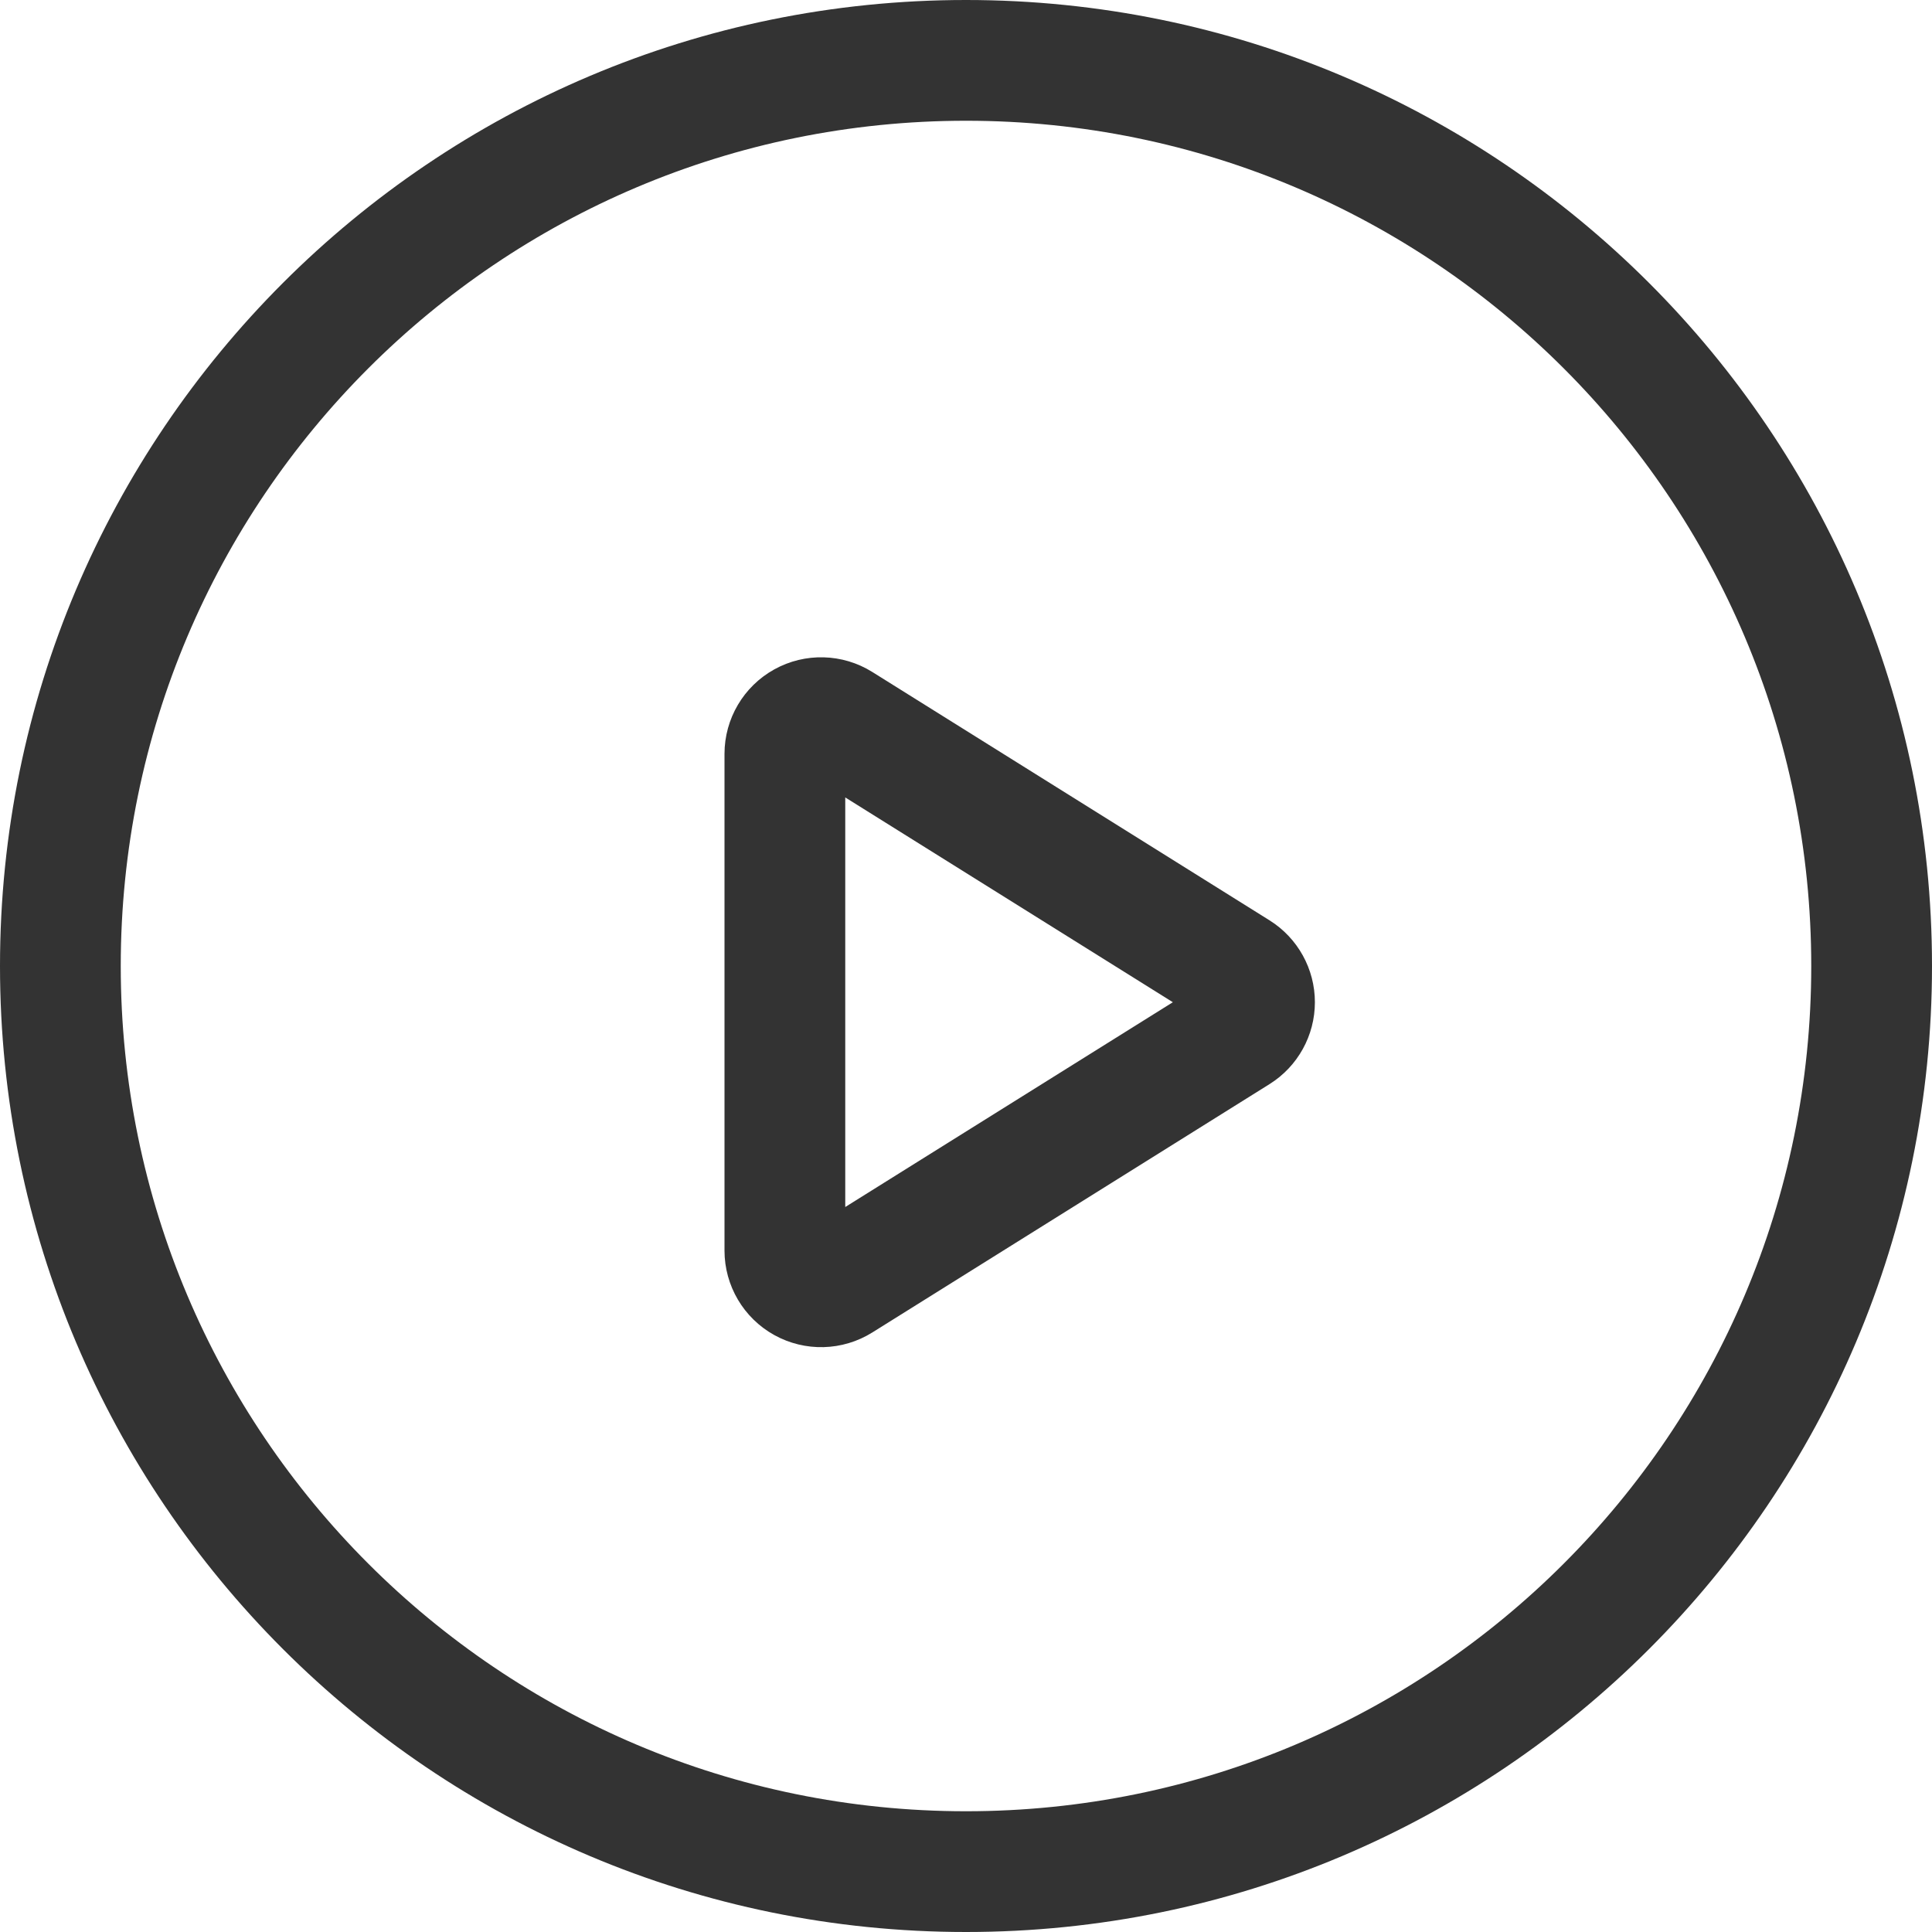
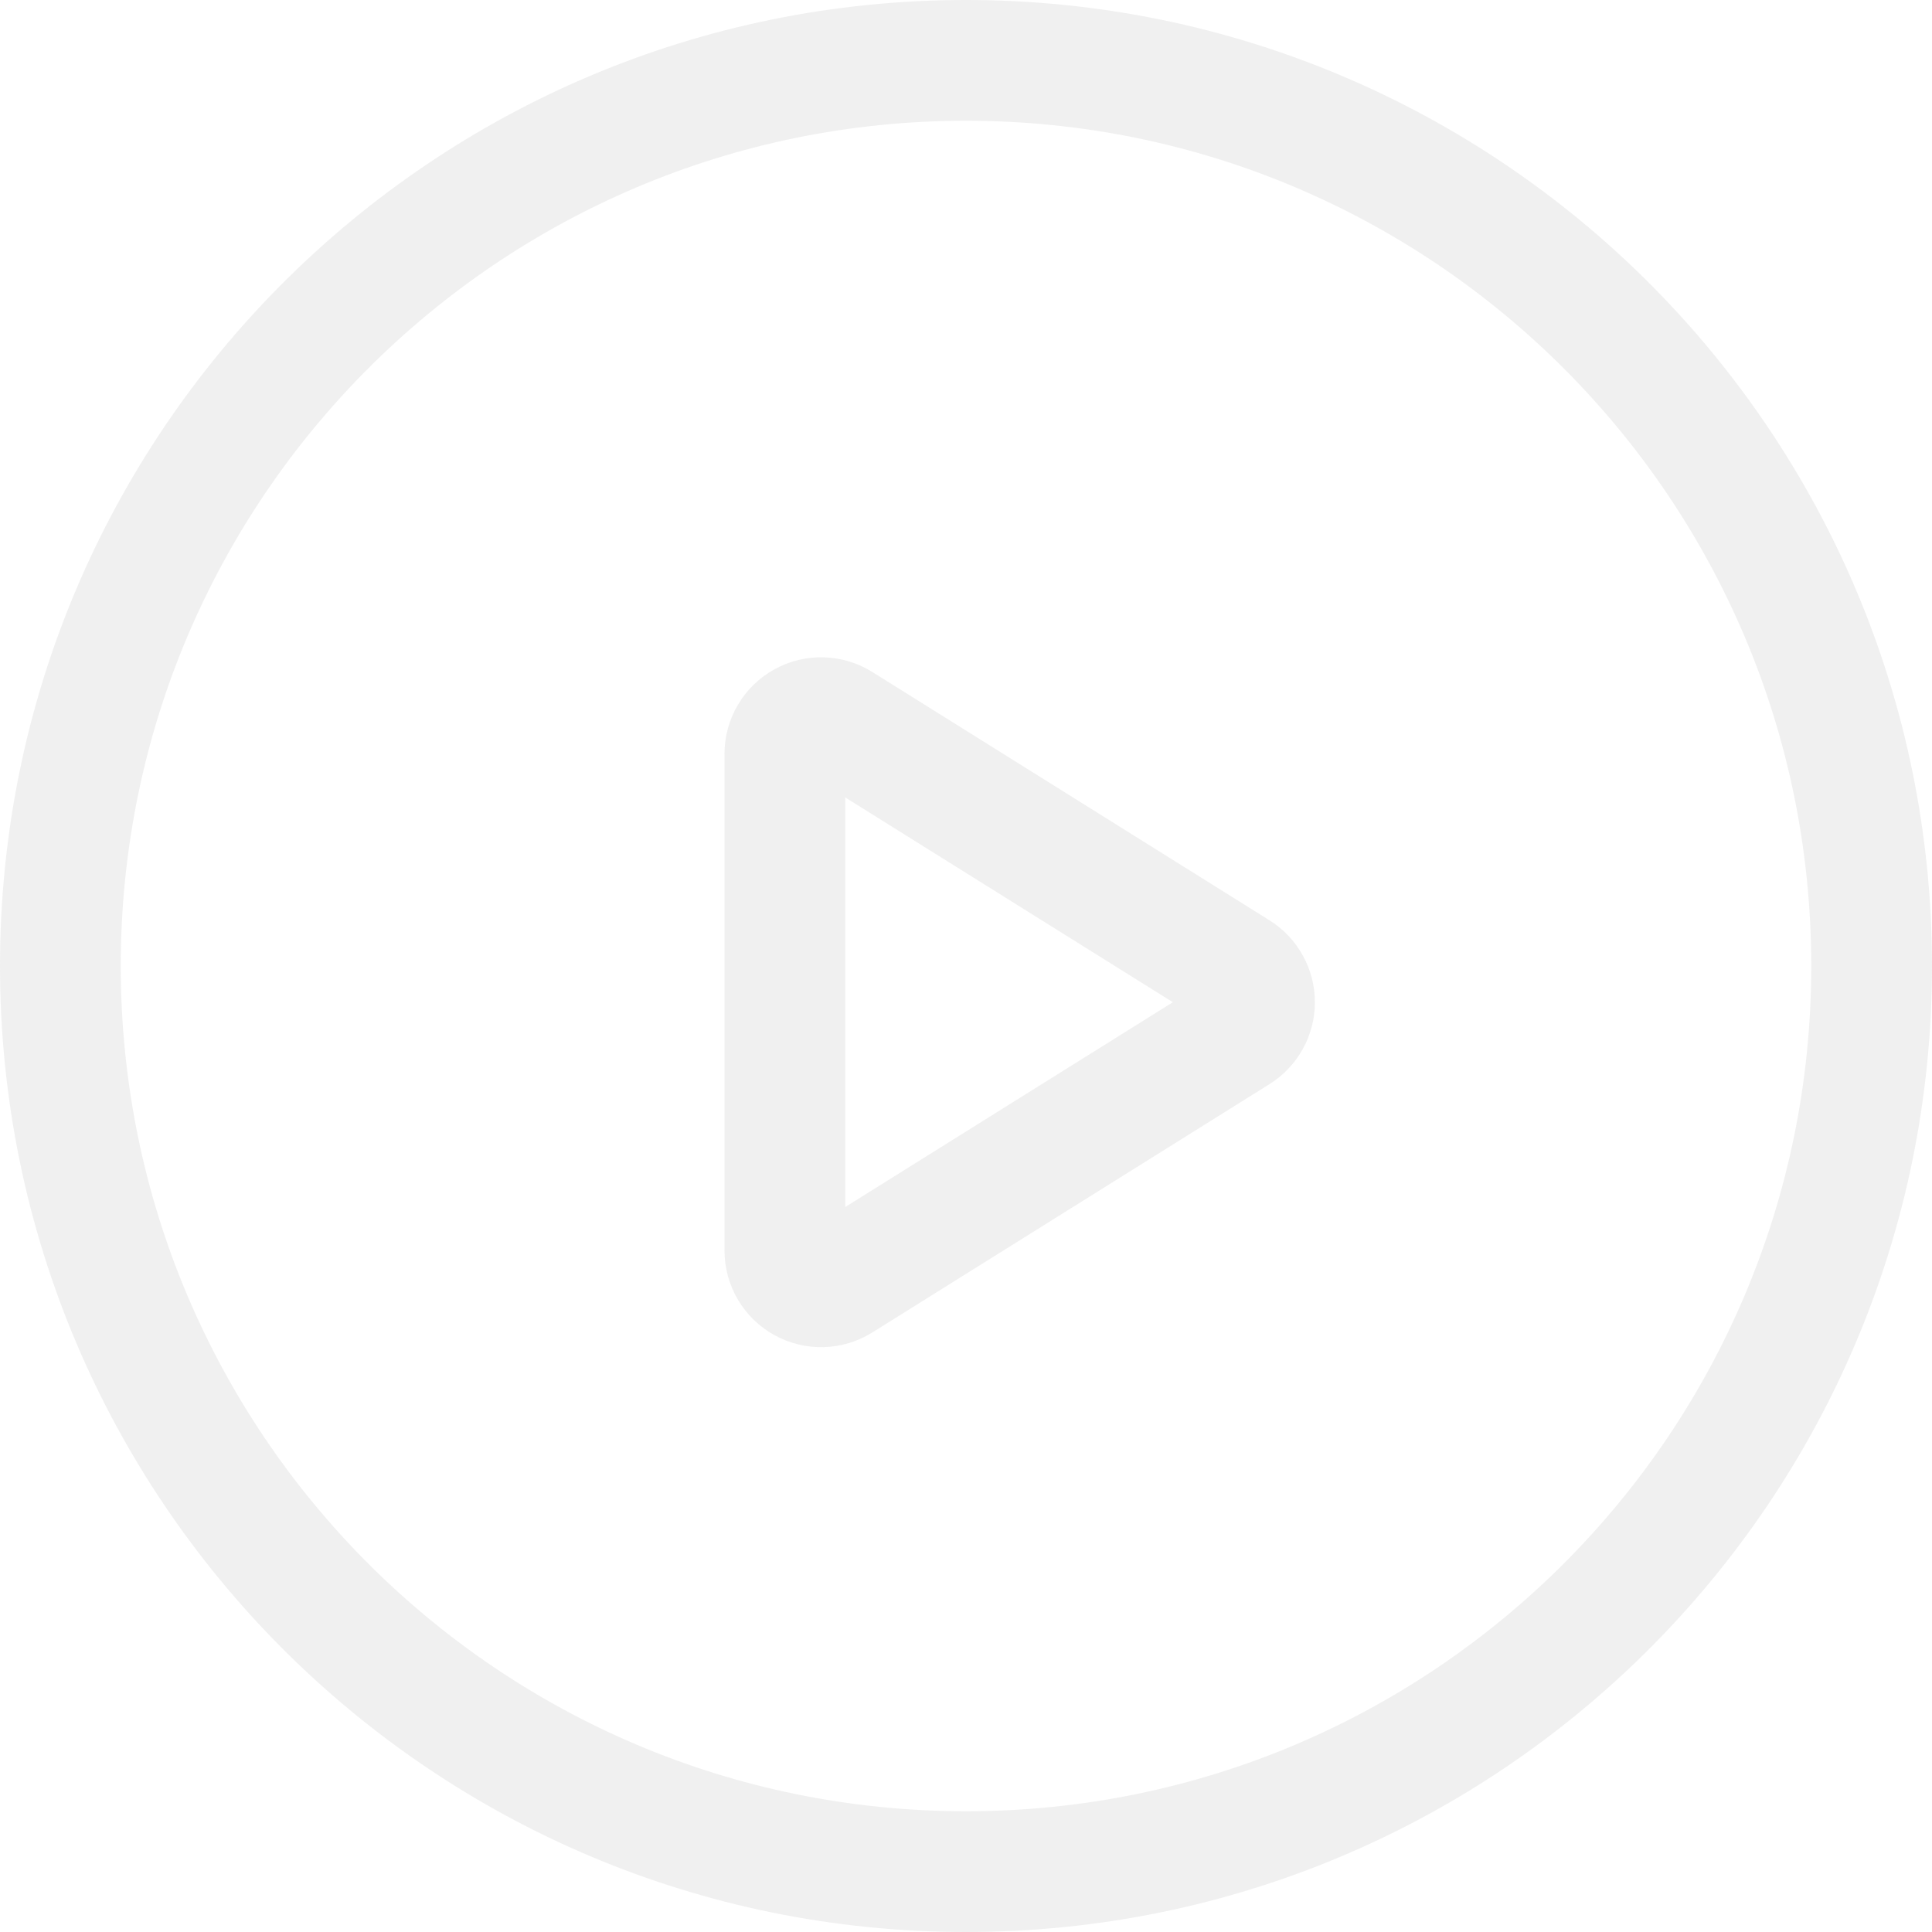
<svg xmlns="http://www.w3.org/2000/svg" class="svg-icon" style="width: 1em; height: 1em;vertical-align: middle;fill: currentColor;overflow: hidden;" viewBox="0 0 1024 1024" version="1.1">
-   <path id="path1" d="M512 960A448 448 0 1 0 512 64a448 448 0 0 0 0 896z m0 64A512 512 0 1 1 512 0a512 512 0 0 1 0 1024z" fill="#333333" />
-   <path id="path12" d="M448 422.656v217.088L621.632 531.2 448 422.656z m14.336 283.584A51.2 51.2 0 0 1 384 662.848V399.552a51.2 51.2 0 0 1 78.336-43.392l210.56 131.648a51.2 51.2 0 0 1 0 86.784l-210.56 131.648z" fill="#333333" />
+   <path id="path1" d="M512 960A448 448 0 1 0 512 64a448 448 0 0 0 0 896z m0 64A512 512 0 1 1 512 0a512 512 0 0 1 0 1024z" fill="#eeee" />
+   <path id="path12" d="M448 422.656v217.088L621.632 531.2 448 422.656z m14.336 283.584A51.2 51.2 0 0 1 384 662.848V399.552a51.2 51.2 0 0 1 78.336-43.392l210.56 131.648a51.2 51.2 0 0 1 0 86.784l-210.56 131.648z" fill="#eeee" />
</svg>
